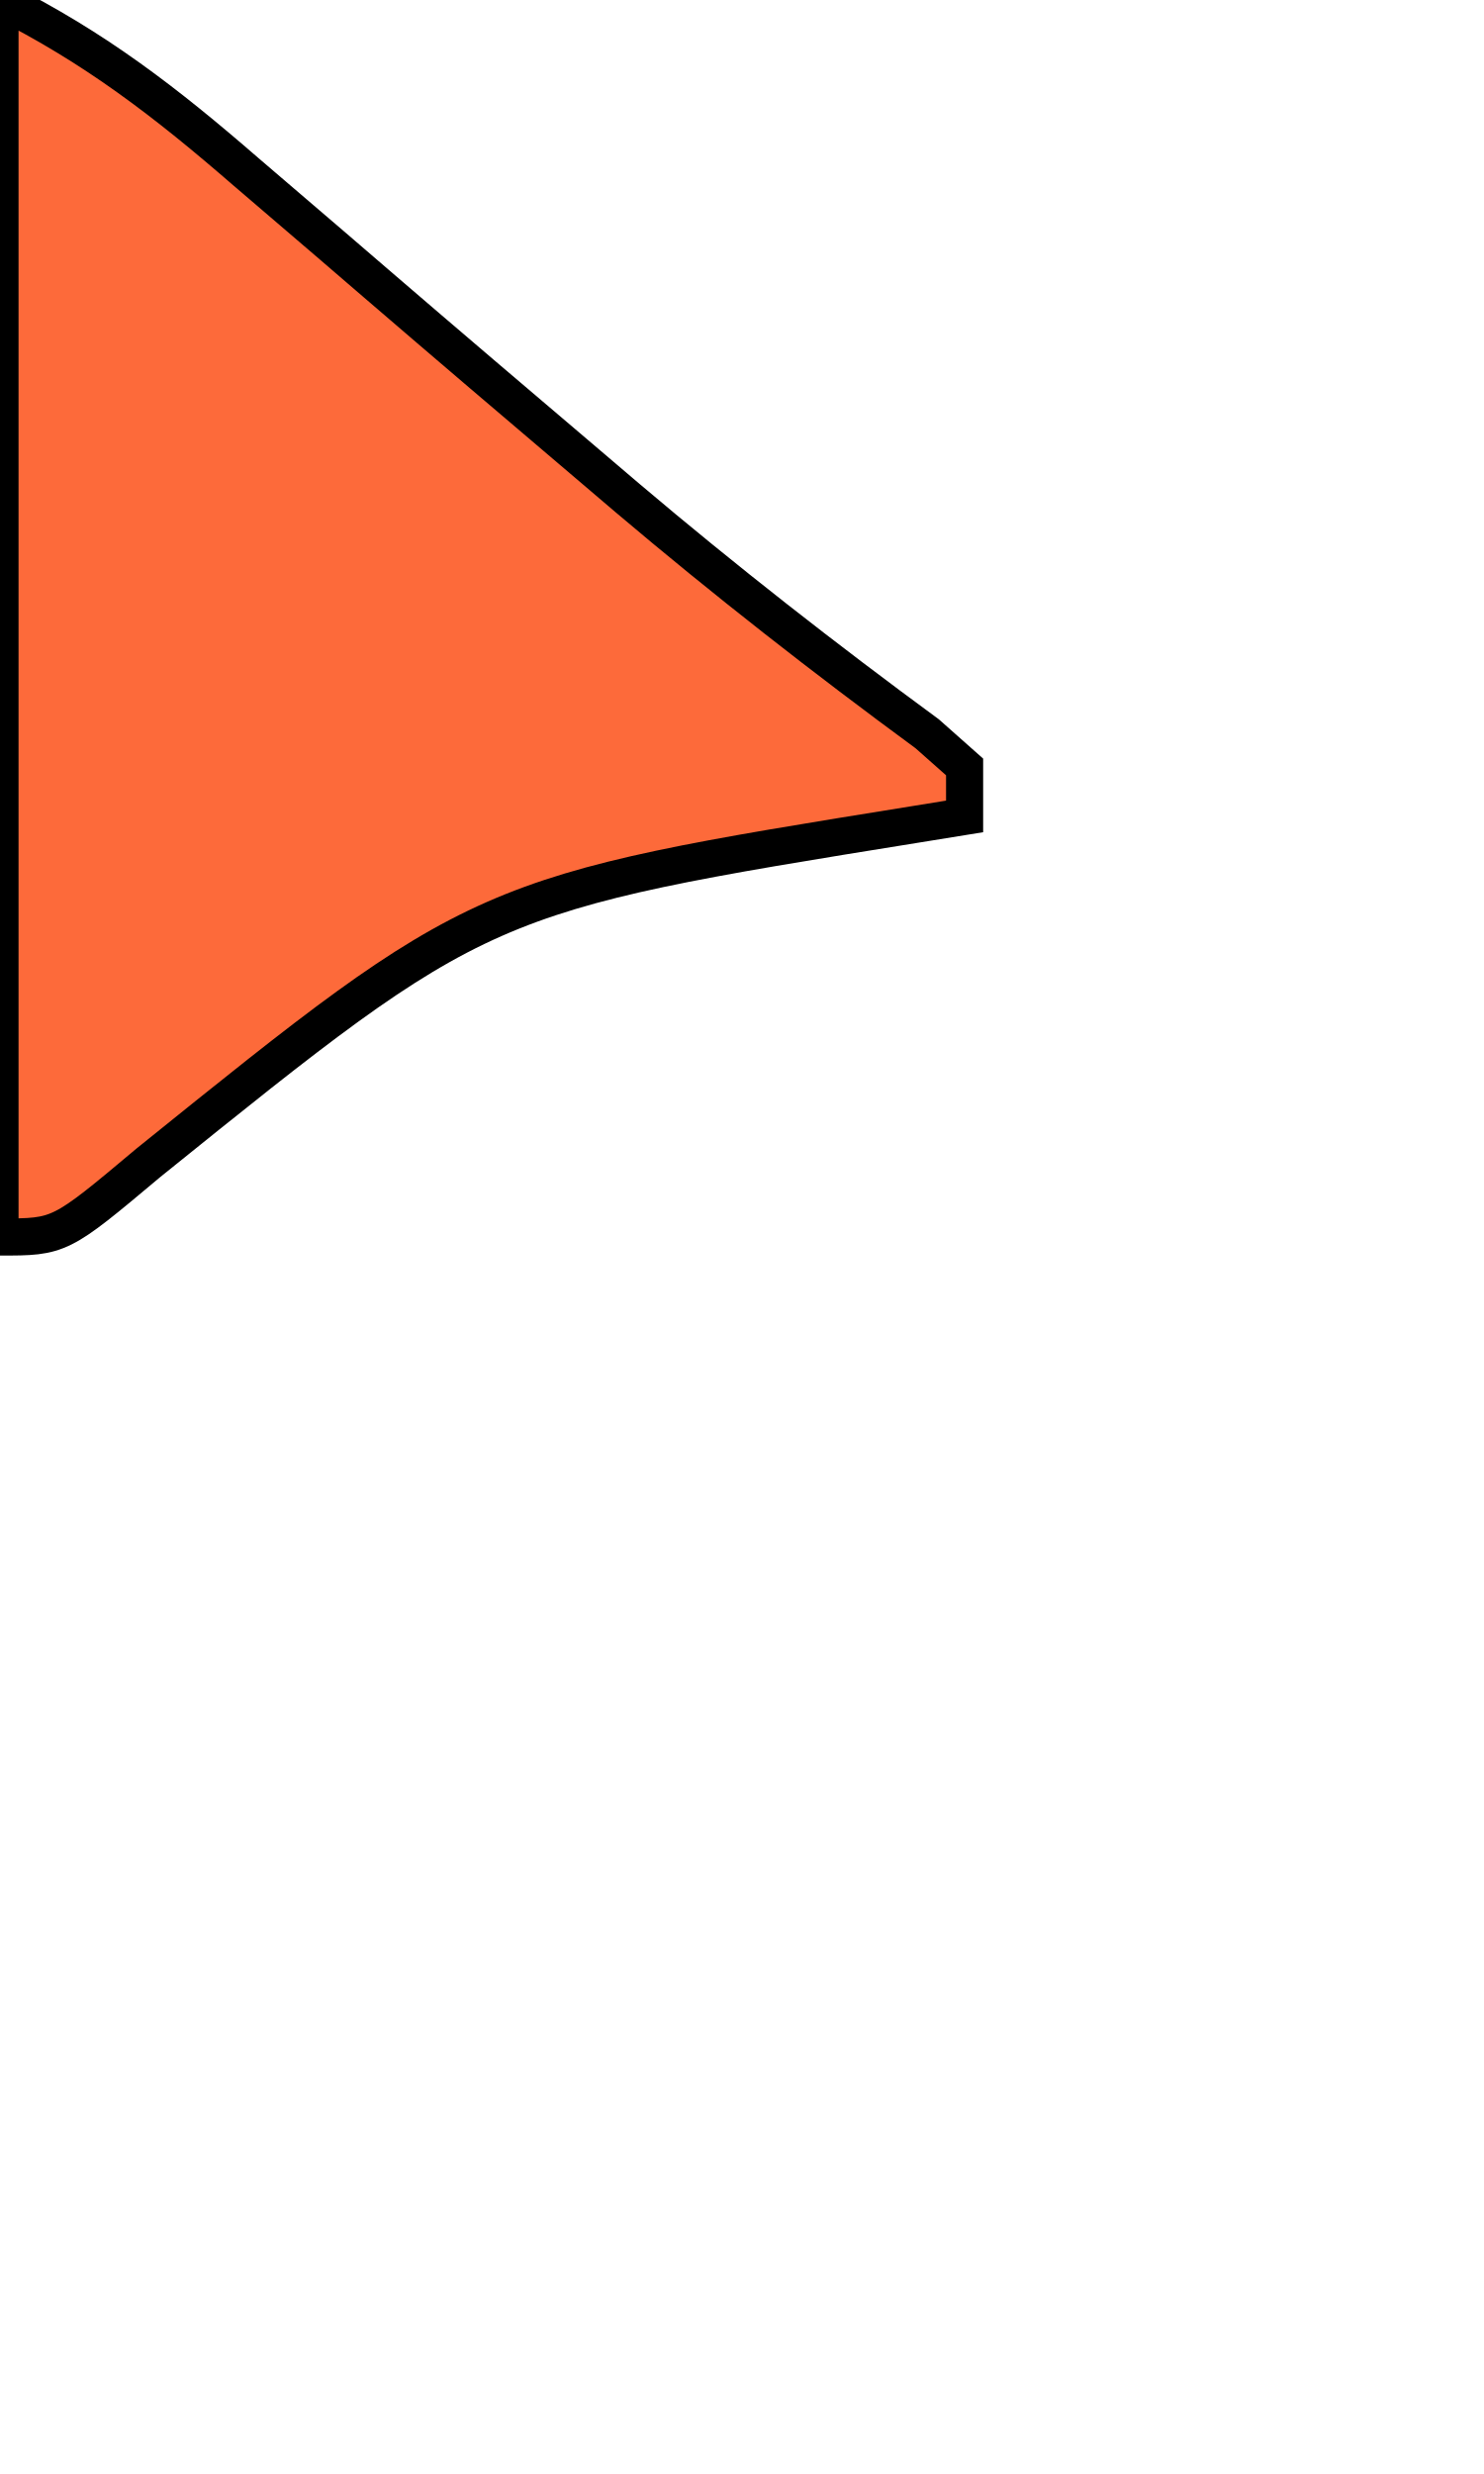
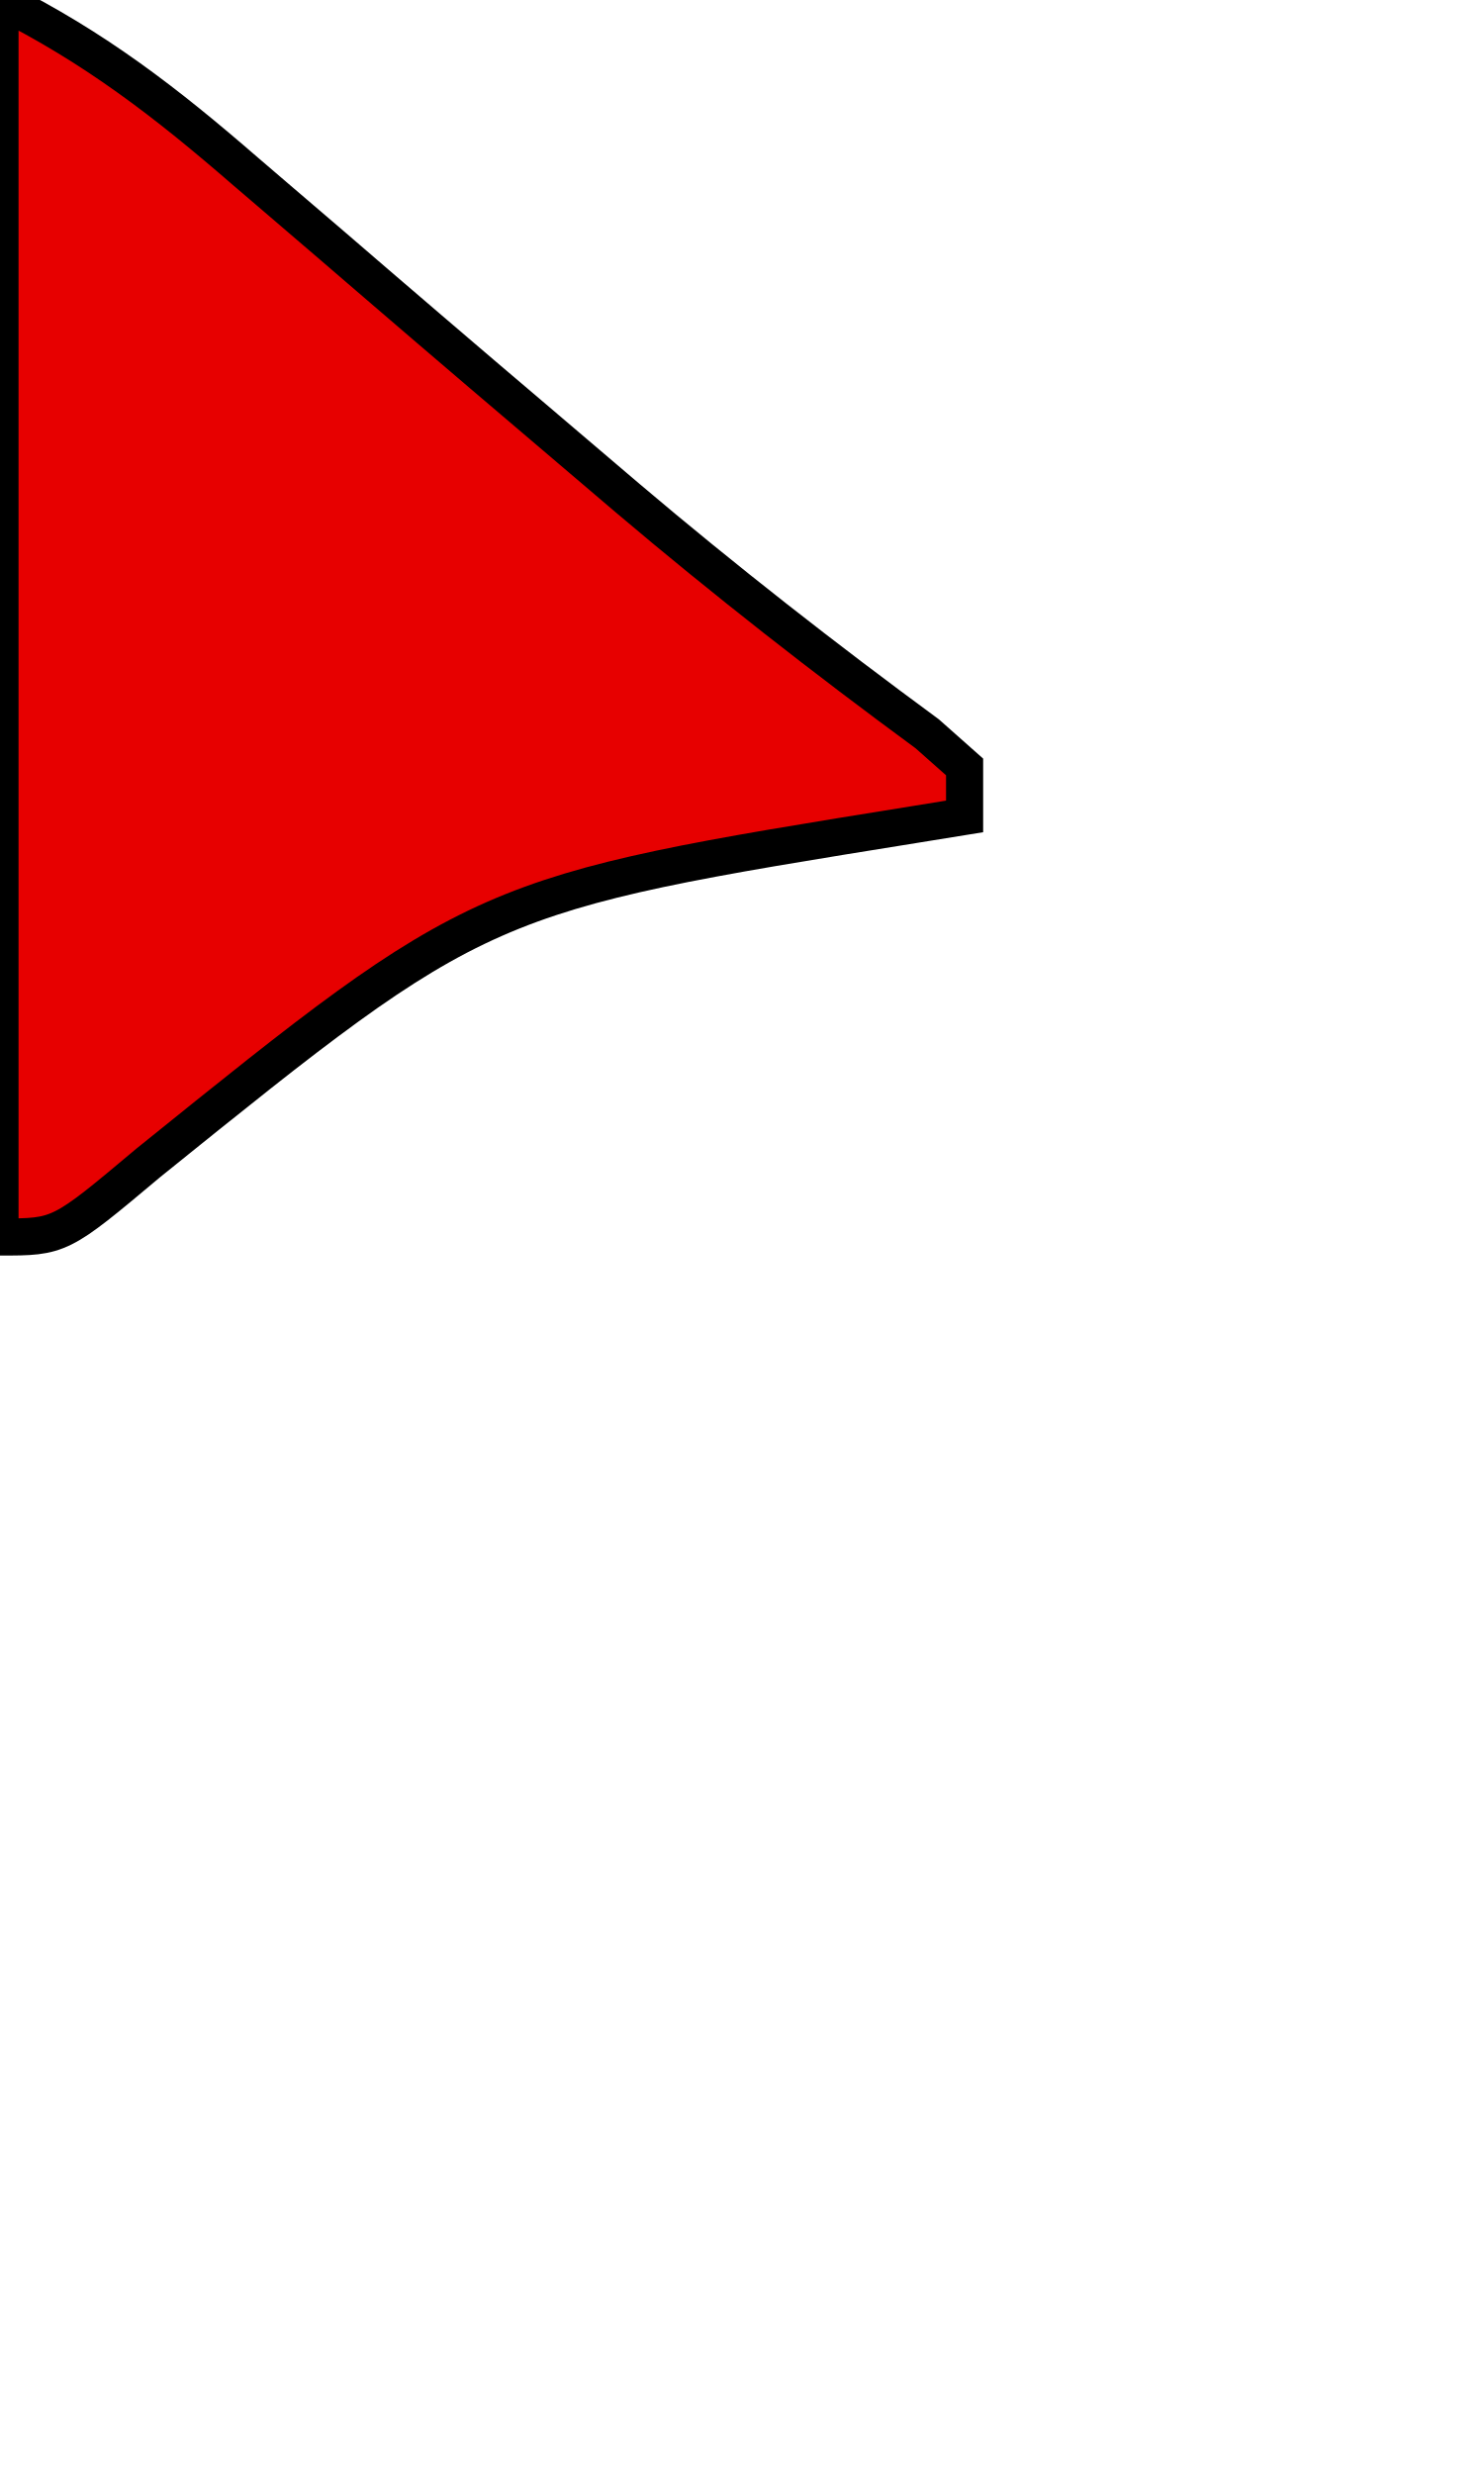
<svg xmlns="http://www.w3.org/2000/svg" version="1.1" width="30" height="50" viewBox="0 0 60 100">
-   <path d="M0 0 C3.844 1.922 6.732 4.156 9.938 6.938 C11.098  7.931 12.258 8.925 13.418 9.918 C14.306 10.682  14.306 10.682 15.212 11.462 C18.049 13.902 20.898  16.328 23.75 18.75 C24.286 19.207 24.823 19.664 25.375  20.134 C29.304 23.462 33.339 26.613 37.488 29.66  C37.987 30.102 38.486 30.544 39 31 C39 31.66 39 32.32 39 33  C38.356 33.104 37.711 33.209 37.047 33.316 C19.461  36.147 19.461 36.147 6 47 C2.425 50 2.425 50 0 50 C0 33.5 0 17 0  0 Z " fill="#fd6a3a" stroke="#000000ff" stroke-width="1.5" />
+   <path d="M0 0 C3.844 1.922 6.732 4.156 9.938 6.938 C11.098  7.931 12.258 8.925 13.418 9.918 C14.306 10.682  14.306 10.682 15.212 11.462 C18.049 13.902 20.898  16.328 23.75 18.75 C24.286 19.207 24.823 19.664 25.375  20.134 C29.304 23.462 33.339 26.613 37.488 29.66  C37.987 30.102 38.486 30.544 39 31 C39 31.66 39 32.32 39 33  C38.356 33.104 37.711 33.209 37.047 33.316 C19.461  36.147 19.461 36.147 6 47 C2.425 50 2.425 50 0 50 C0 33.5 0 17 0  0 Z " fill="#e70000" stroke="#000000ff" stroke-width="1.5" />
</svg>
